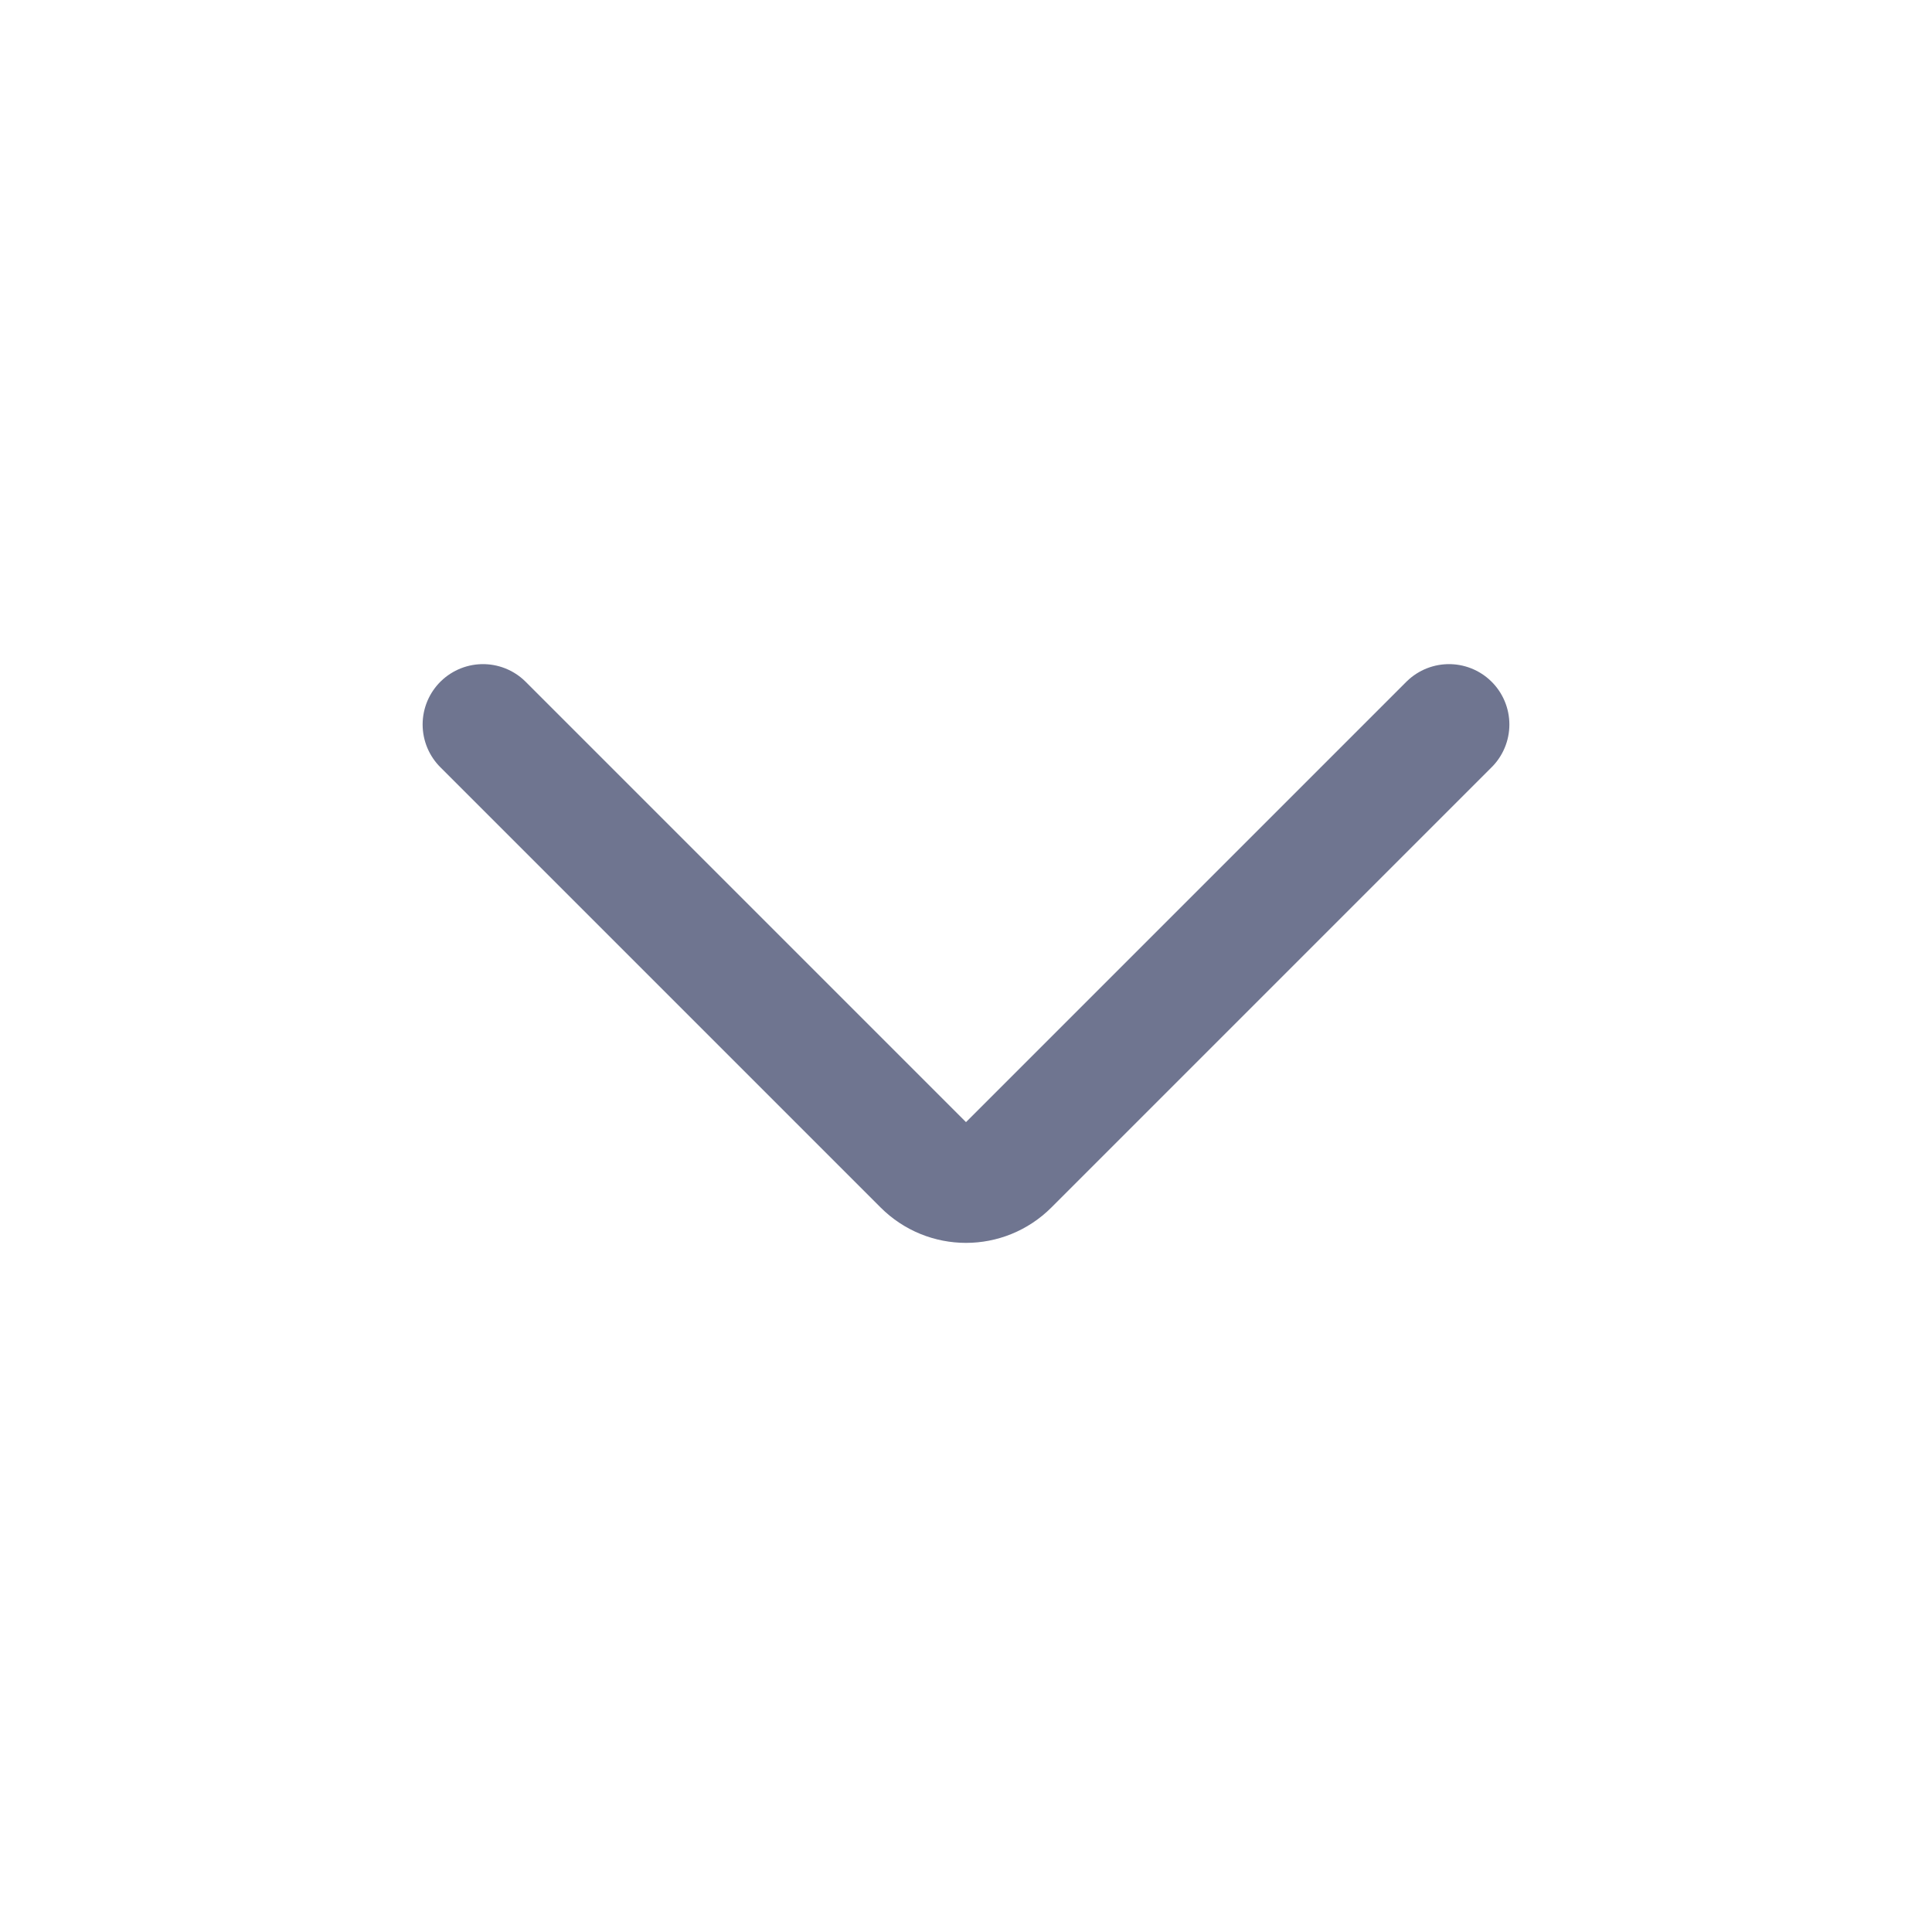
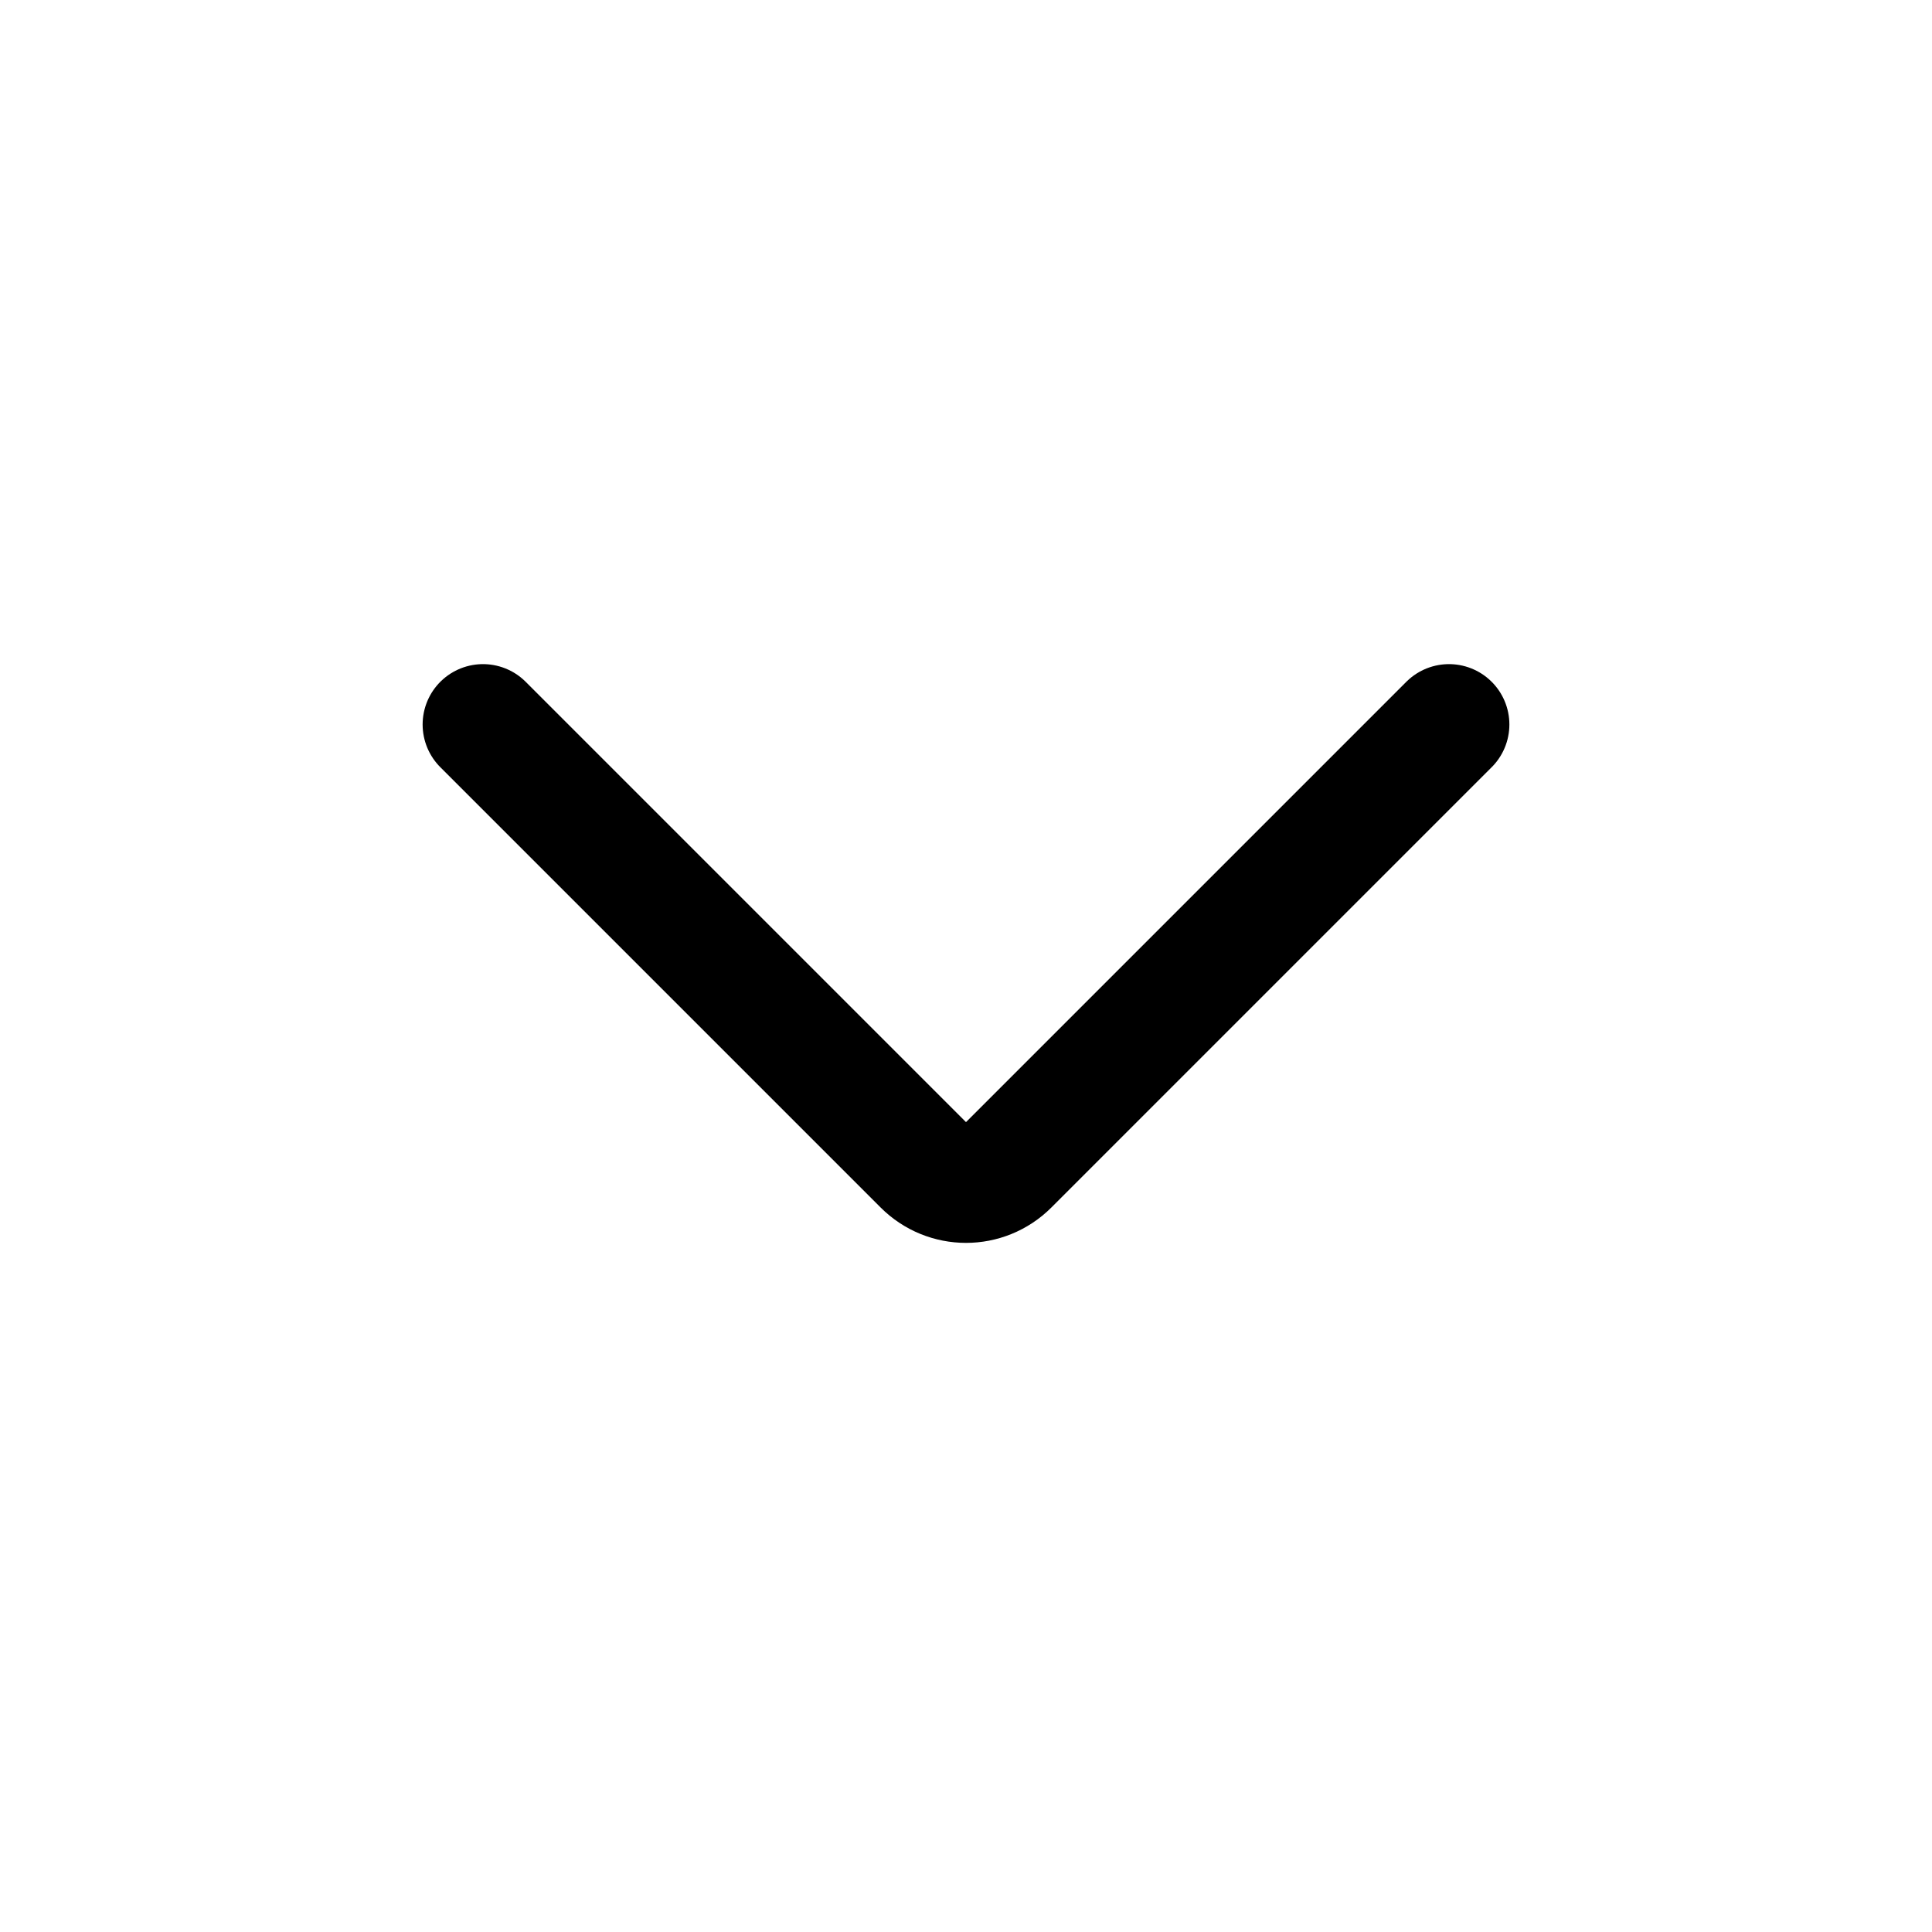
<svg xmlns="http://www.w3.org/2000/svg" viewBox="0 0 16 16" fill="none">
-   <path d="M12 6L8.354 9.646C8.158 9.842 7.842 9.842 7.646 9.646L4 6" stroke="#6F7590" stroke-linecap="round" stroke-linejoin="round" />
+   <path d="M12 6L8.354 9.646C8.158 9.842 7.842 9.842 7.646 9.646L4 6" stroke="currentColor" stroke-linecap="round" stroke-linejoin="round" />
</svg>
